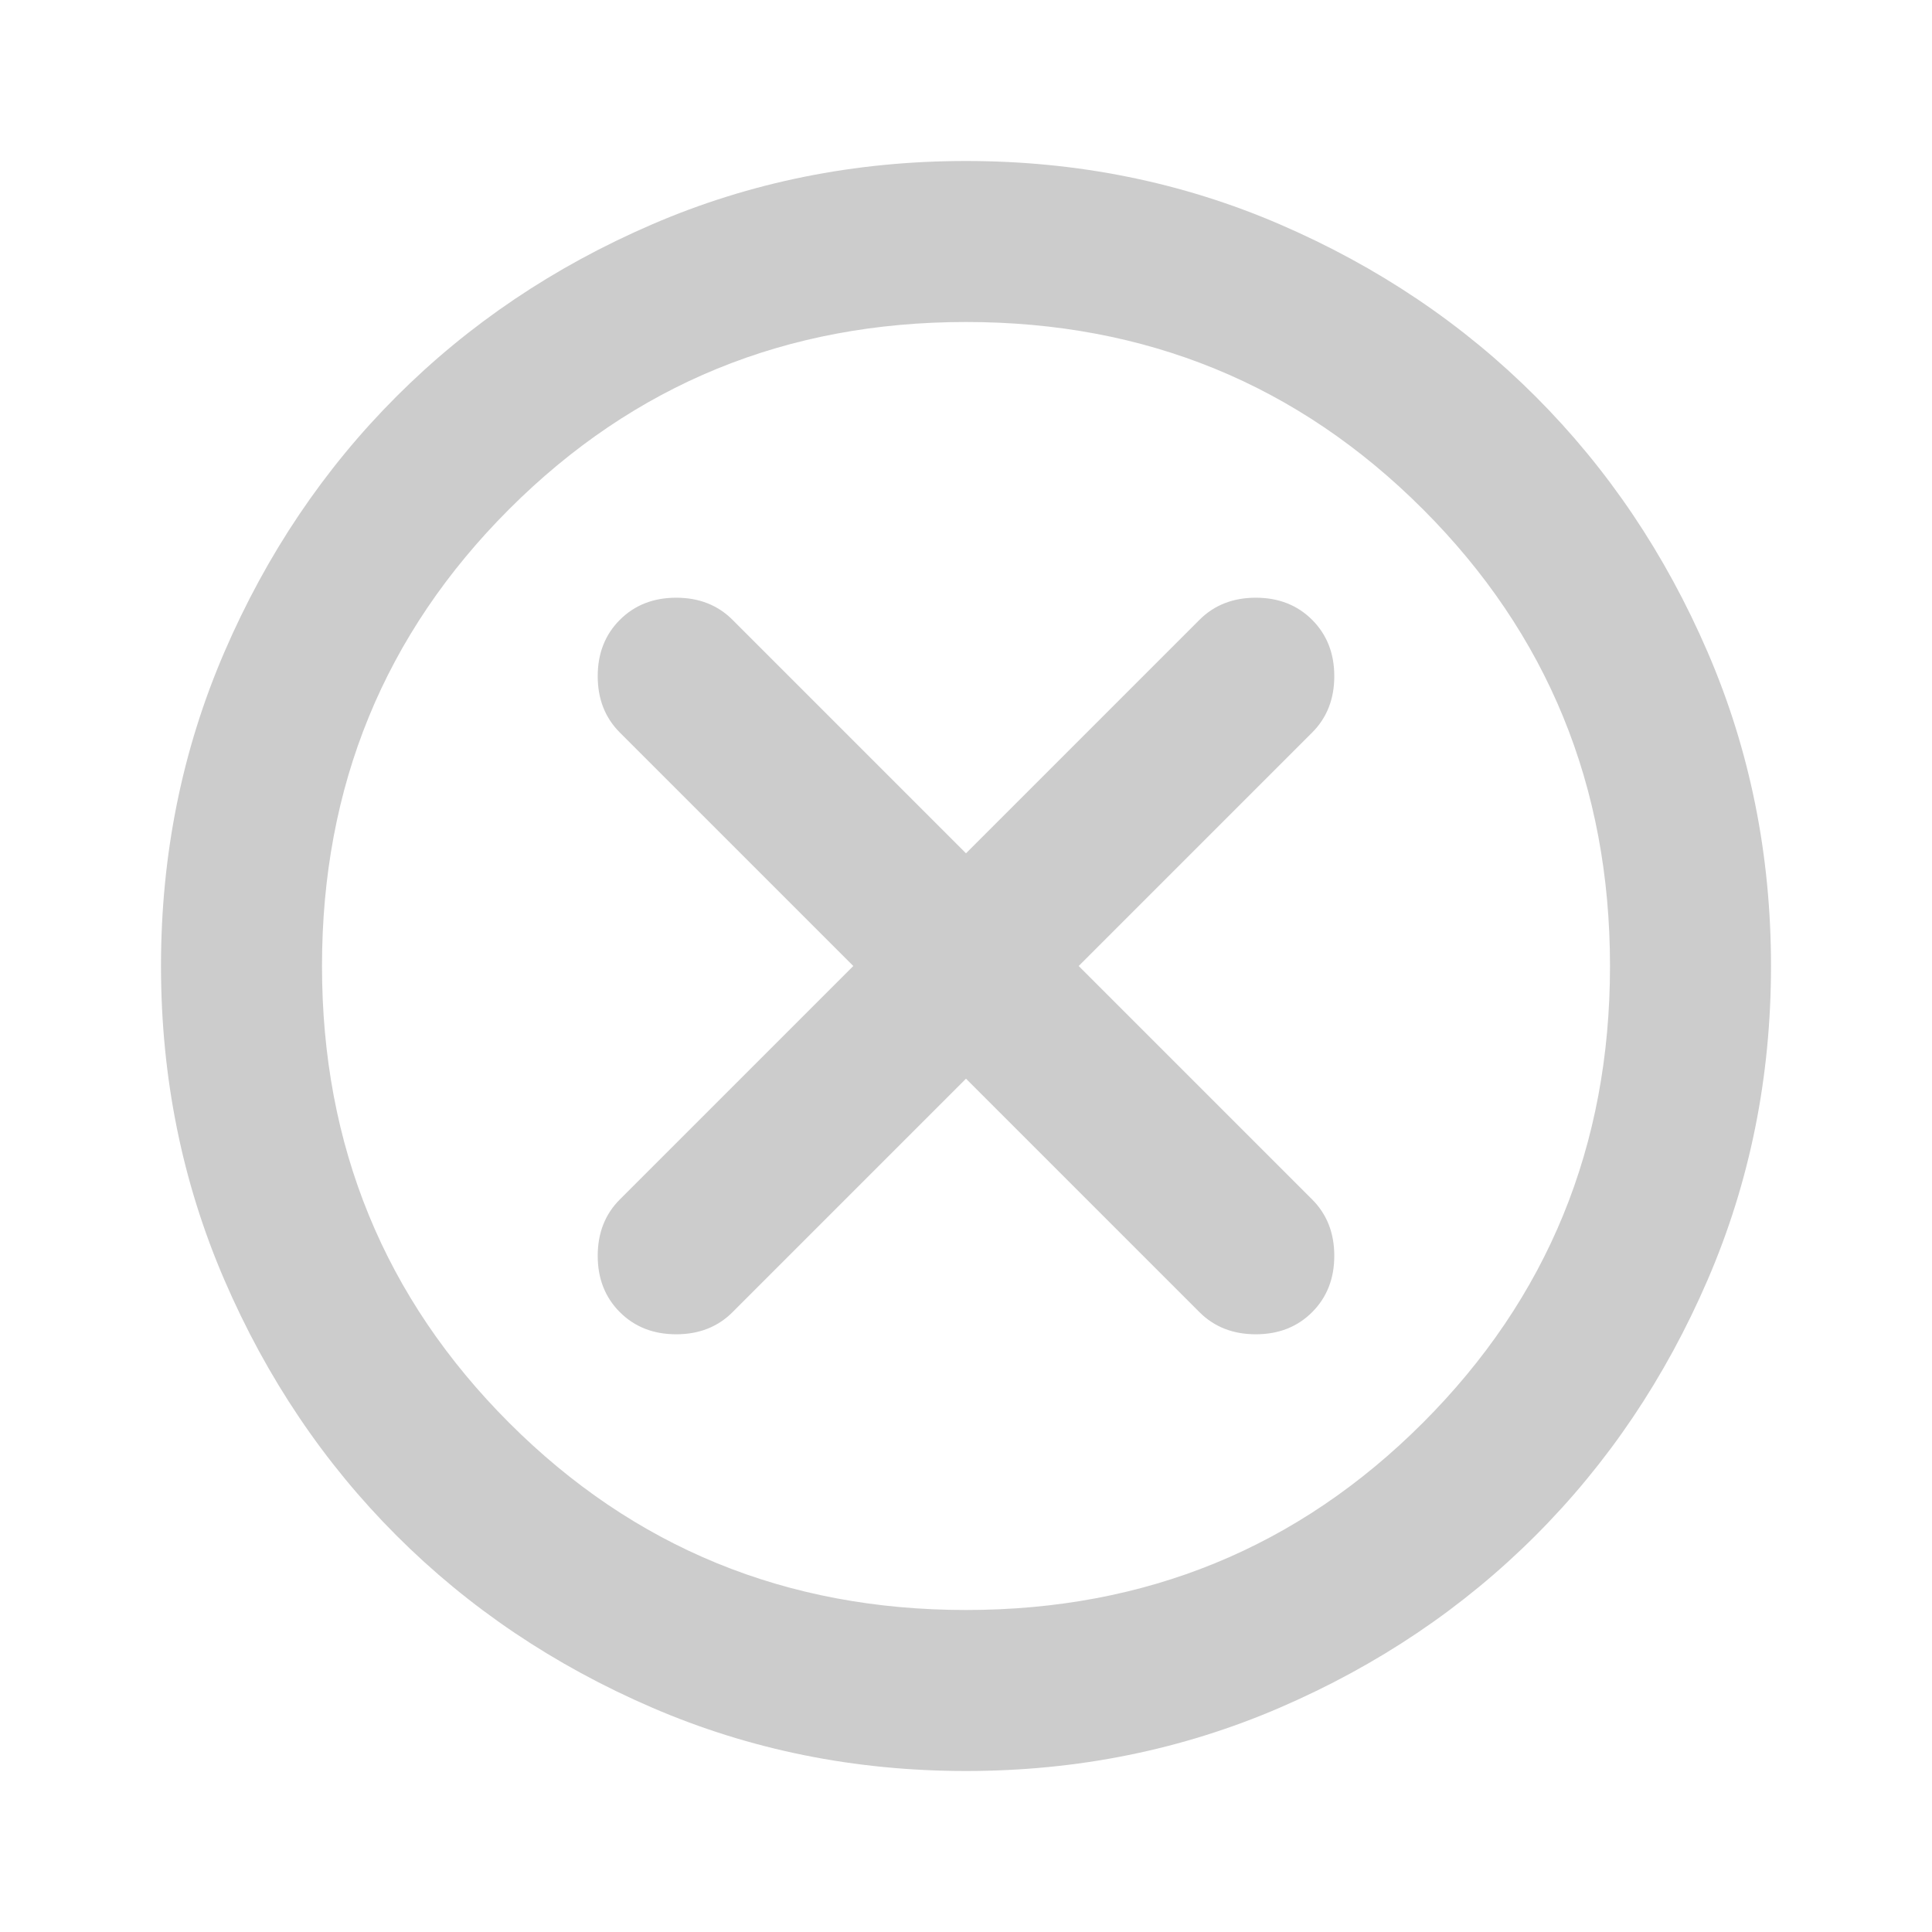
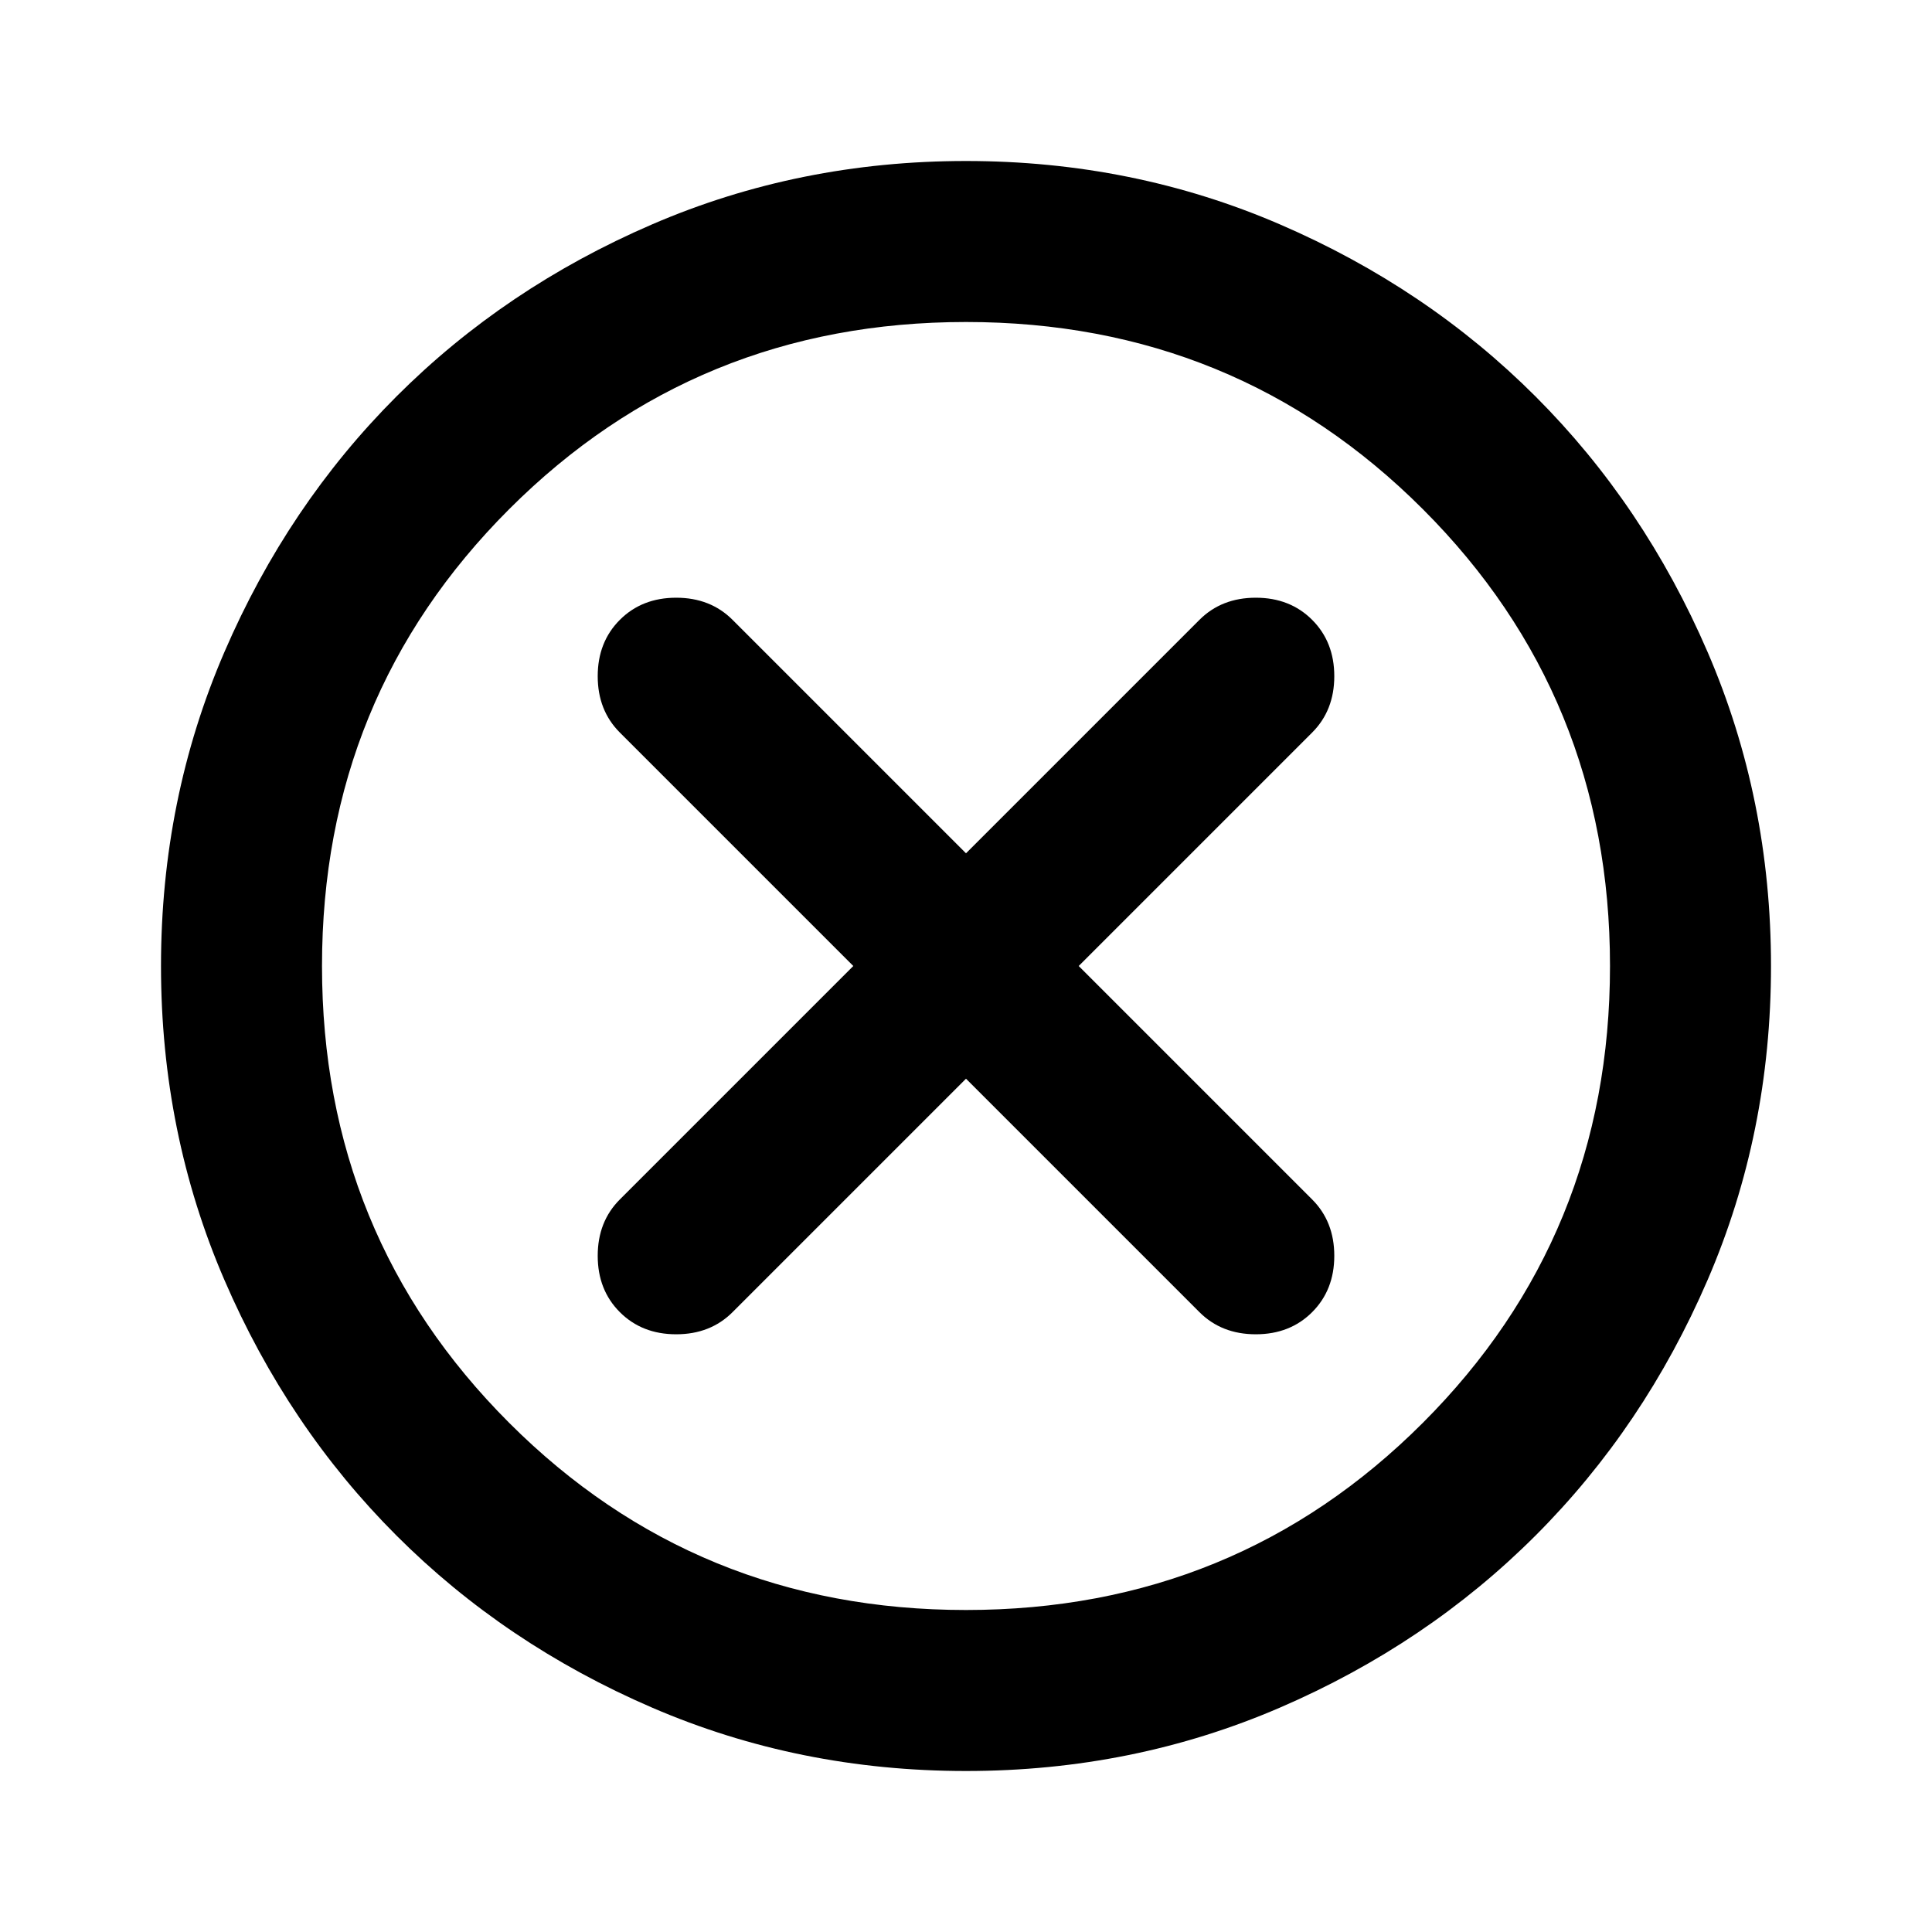
<svg xmlns="http://www.w3.org/2000/svg" width="960" height="960">
  <g>
-     <path id="svg_1" d="m480,-424l116,116q11,11 28,11t28,-11q11,-11 11,-28t-11,-28l-116,-116l116,-116q11,-11 11,-28t-11,-28q-11,-11 -28,-11t-28,11l-116,116l-116,-116q-11,-11 -28,-11t-28,11q-11,11 -11,28t11,28l116,116l-116,116q-11,11 -11,28t11,28q11,11 28,11t28,-11l116,-116zm0,344q-83,0 -156,-31.5t-127,-85.5q-54,-54 -85.5,-127t-31.5,-156q0,-83 31.5,-156t85.5,-127q54,-54 127,-85.5t156,-31.5q83,0 156,31.5t127,85.5q54,54 85.5,127t31.5,156q0,83 -31.5,156t-85.5,127q-54,54 -127,85.5t-156,31.5zm0,-80q134,0 227,-93t93,-227q0,-134 -93,-227t-227,-93q-134,0 -227,93t-93,227q0,134 93,227t227,93zm0,-320z" />
-     <g>
-       <path fill="#cccccc" d="m480,536l116,116q11,11 28,11t28,-11q11,-11 11,-28t-11,-28l-116,-116l116,-116q11,-11 11,-28t-11,-28q-11,-11 -28,-11t-28,11l-116,116l-116,-116q-11,-11 -28,-11t-28,11q-11,11 -11,28t11,28l116,116l-116,116q-11,11 -11,28t11,28q11,11 28,11t28,-11l116,-116zm0,344q-83,0 -156,-31.5t-127,-85.5q-54,-54 -85.5,-127t-31.5,-156q0,-83 31.5,-156t85.5,-127q54,-54 127,-85.5t156,-31.5q83,0 156,31.5t127,85.5q54,54 85.5,127t31.5,156q0,83 -31.5,156t-85.5,127q-54,54 -127,85.5t-156,31.5zm0,-80q134,0 227,-93t93,-227q0,-134 -93,-227t-227,-93q-134,0 -227,93t-93,227q0,134 93,227t227,93zm0,-320z" />
+     <path d="m480,-424l116,116q11,11 28,11t28,-11q11,-11 11,-28t-11,-28l-116,-116l116,-116q11,-11 11,-28t-11,-28q-11,-11 -28,-11t-28,11l-116,116l-116,-116q-11,-11 -28,-11t-28,11q-11,11 -11,28t11,28l116,116l-116,116q-11,11 -11,28t11,28q11,11 28,11t28,-11l116,-116zm0,344q-83,0 -156,-31.5t-127,-85.5q-54,-54 -85.5,-127t-31.5,-156q0,-83 31.5,-156t85.5,-127q54,-54 127,-85.5t156,-31.5q83,0 156,31.5t127,85.5q54,54 85.5,127t31.5,156q0,83 -31.5,156t-85.5,127q-54,54 -127,85.5t-156,31.5zm0,-80q134,0 227,-93t93,-227q0,-134 -93,-227t-227,-93q-134,0 -227,93t-93,227q0,134 93,227t227,93zm0,-320z" id="svg_1" />
+     <g id="svg_2">
+       <path id="svg_3" d="m480,536l116,116q11,11 28,11t28,-11q11,-11 11,-28t-11,-28l-116,-116l116,-116q11,-11 11,-28t-11,-28q-11,-11 -28,-11t-28,11l-116,116l-116,-116q-11,-11 -28,-11t-28,11q-11,11 -11,28t11,28l116,116l-116,116q-11,11 -11,28t11,28q11,11 28,11t28,-11l116,-116zm0,344q-83,0 -156,-31.5t-127,-85.5q-54,-54 -85.5,-127t-31.5,-156q0,-83 31.5,-156t85.5,-127q54,-54 127,-85.5t156,-31.5q83,0 156,31.5t127,85.5q54,54 85.5,127t31.5,156q0,83 -31.5,156t-85.5,127q-54,54 -127,85.5t-156,31.5zm0,-80q134,0 227,-93t93,-227q0,-134 -93,-227t-227,-93q-134,0 -227,93t-93,227q0,134 93,227t227,93zm0,-320z" fill="#000000" />
    </g>
  </g>
</svg>
